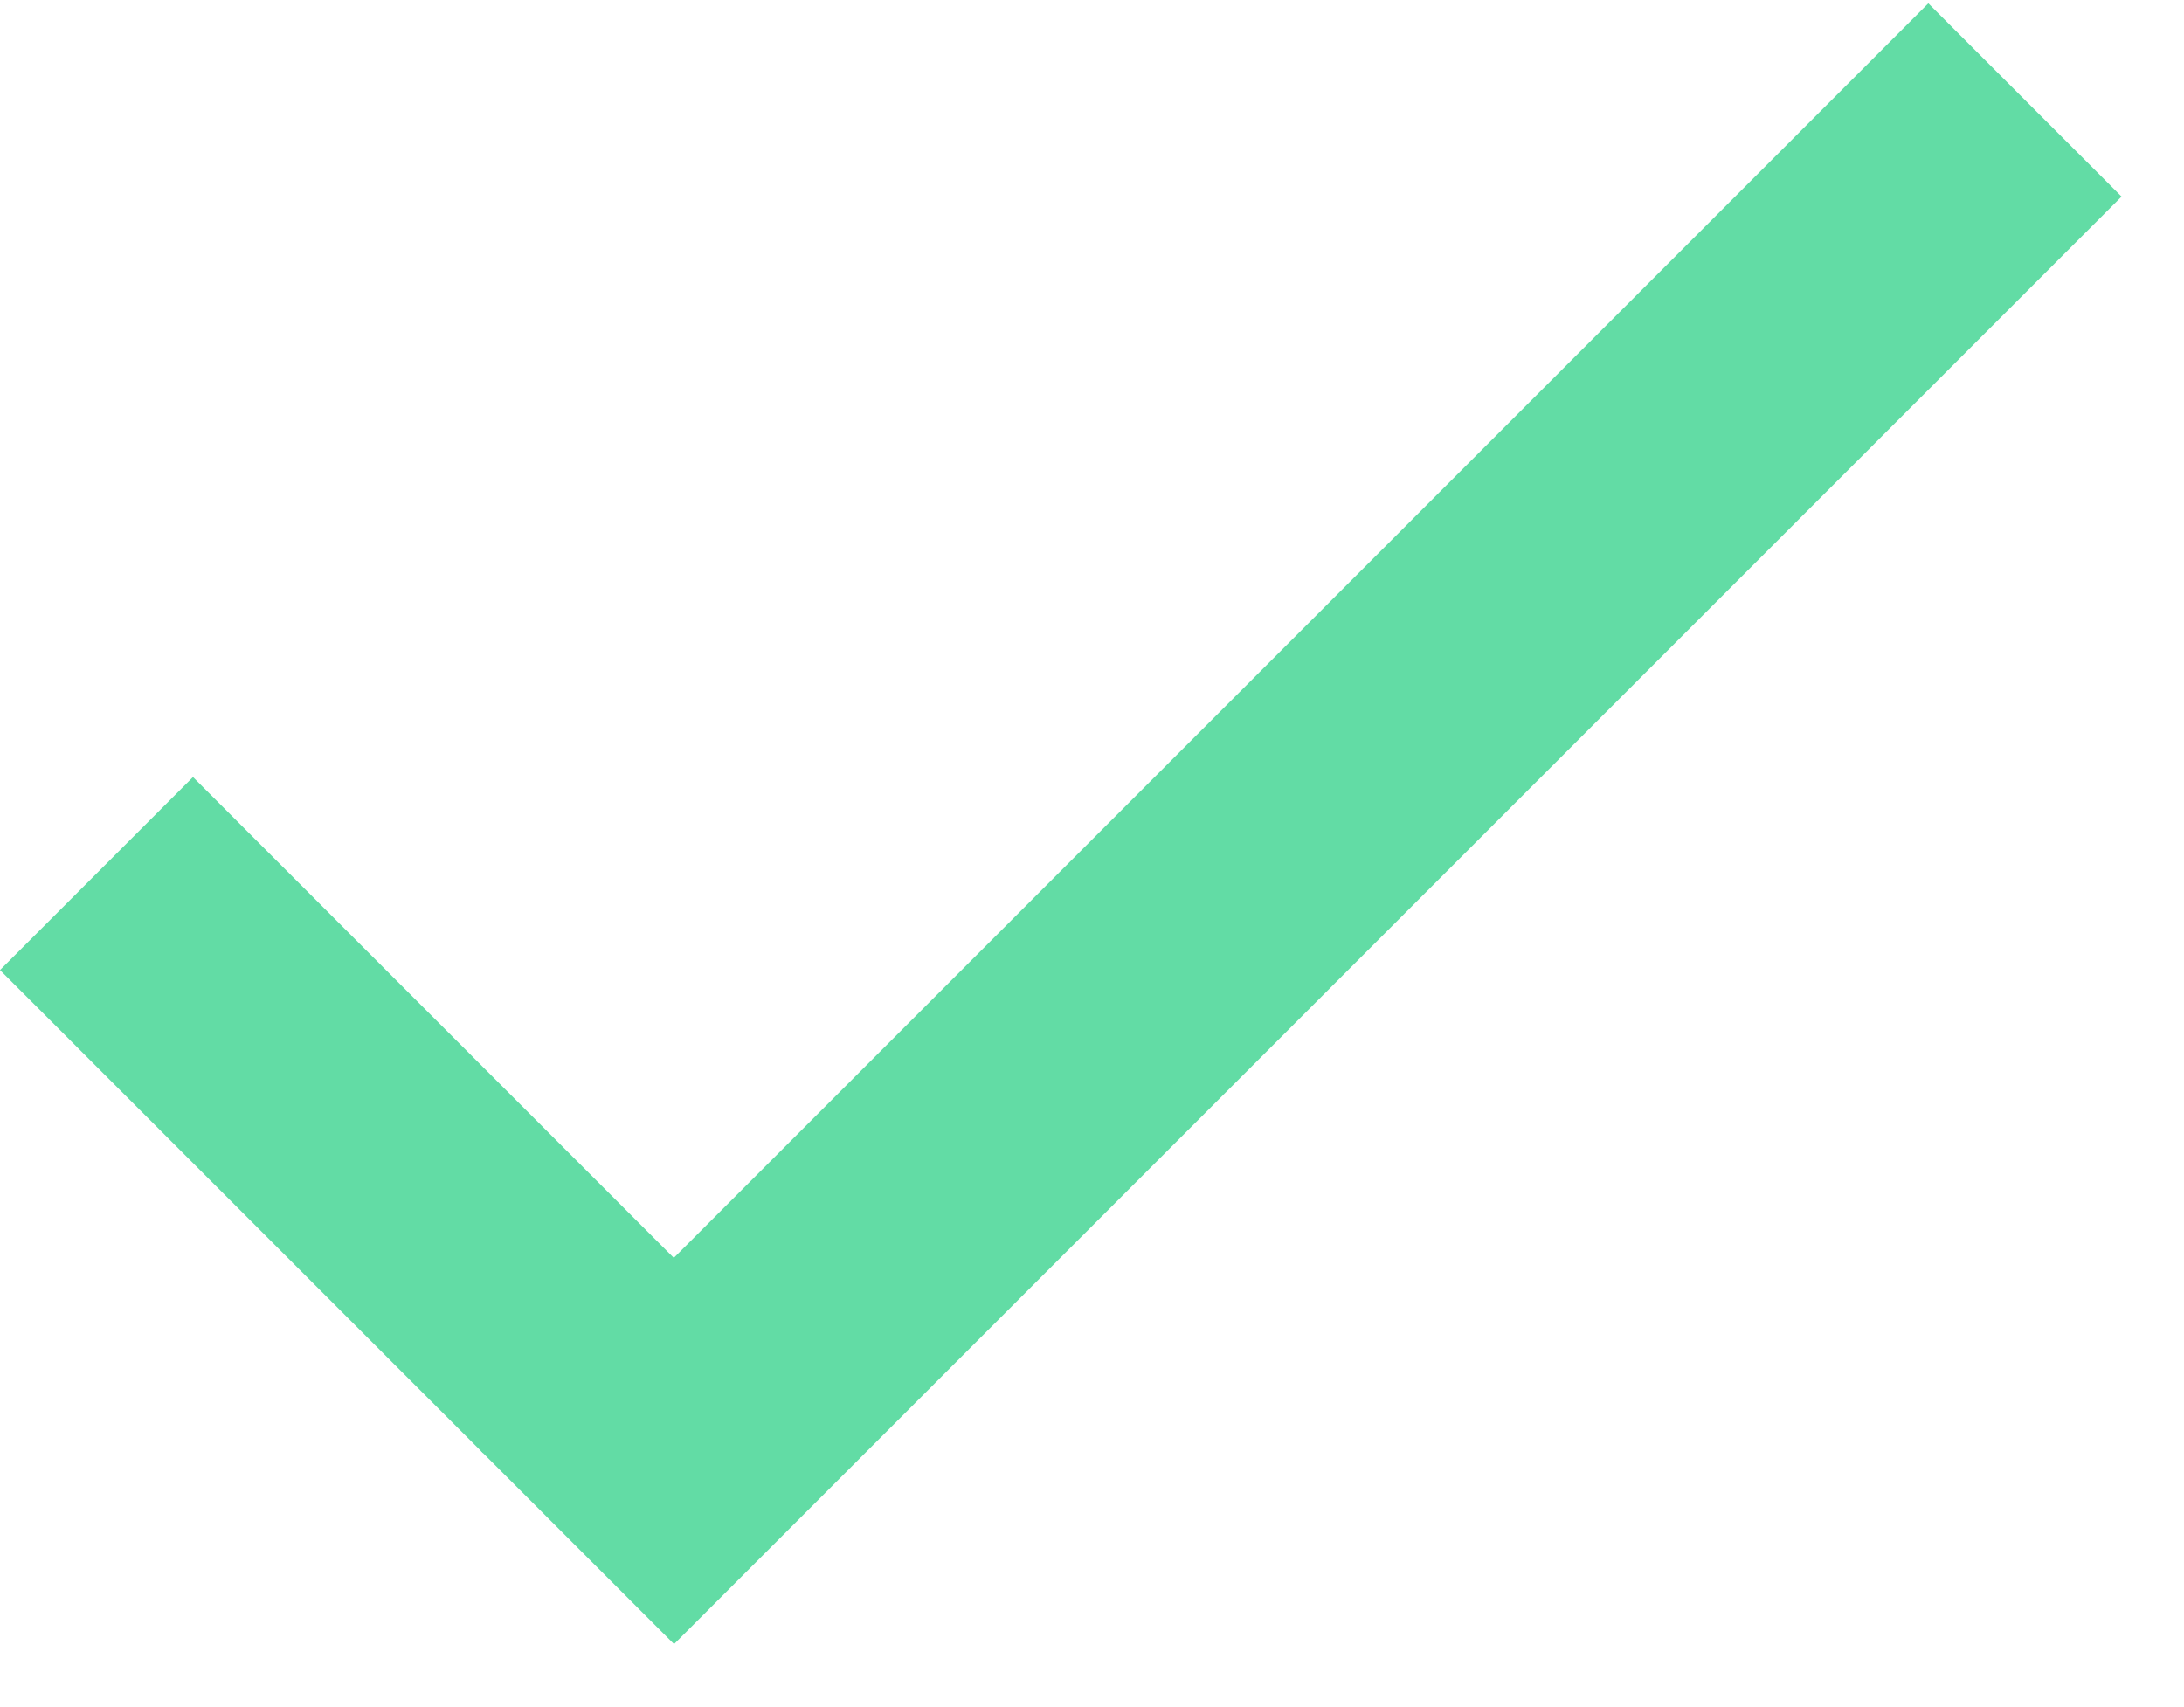
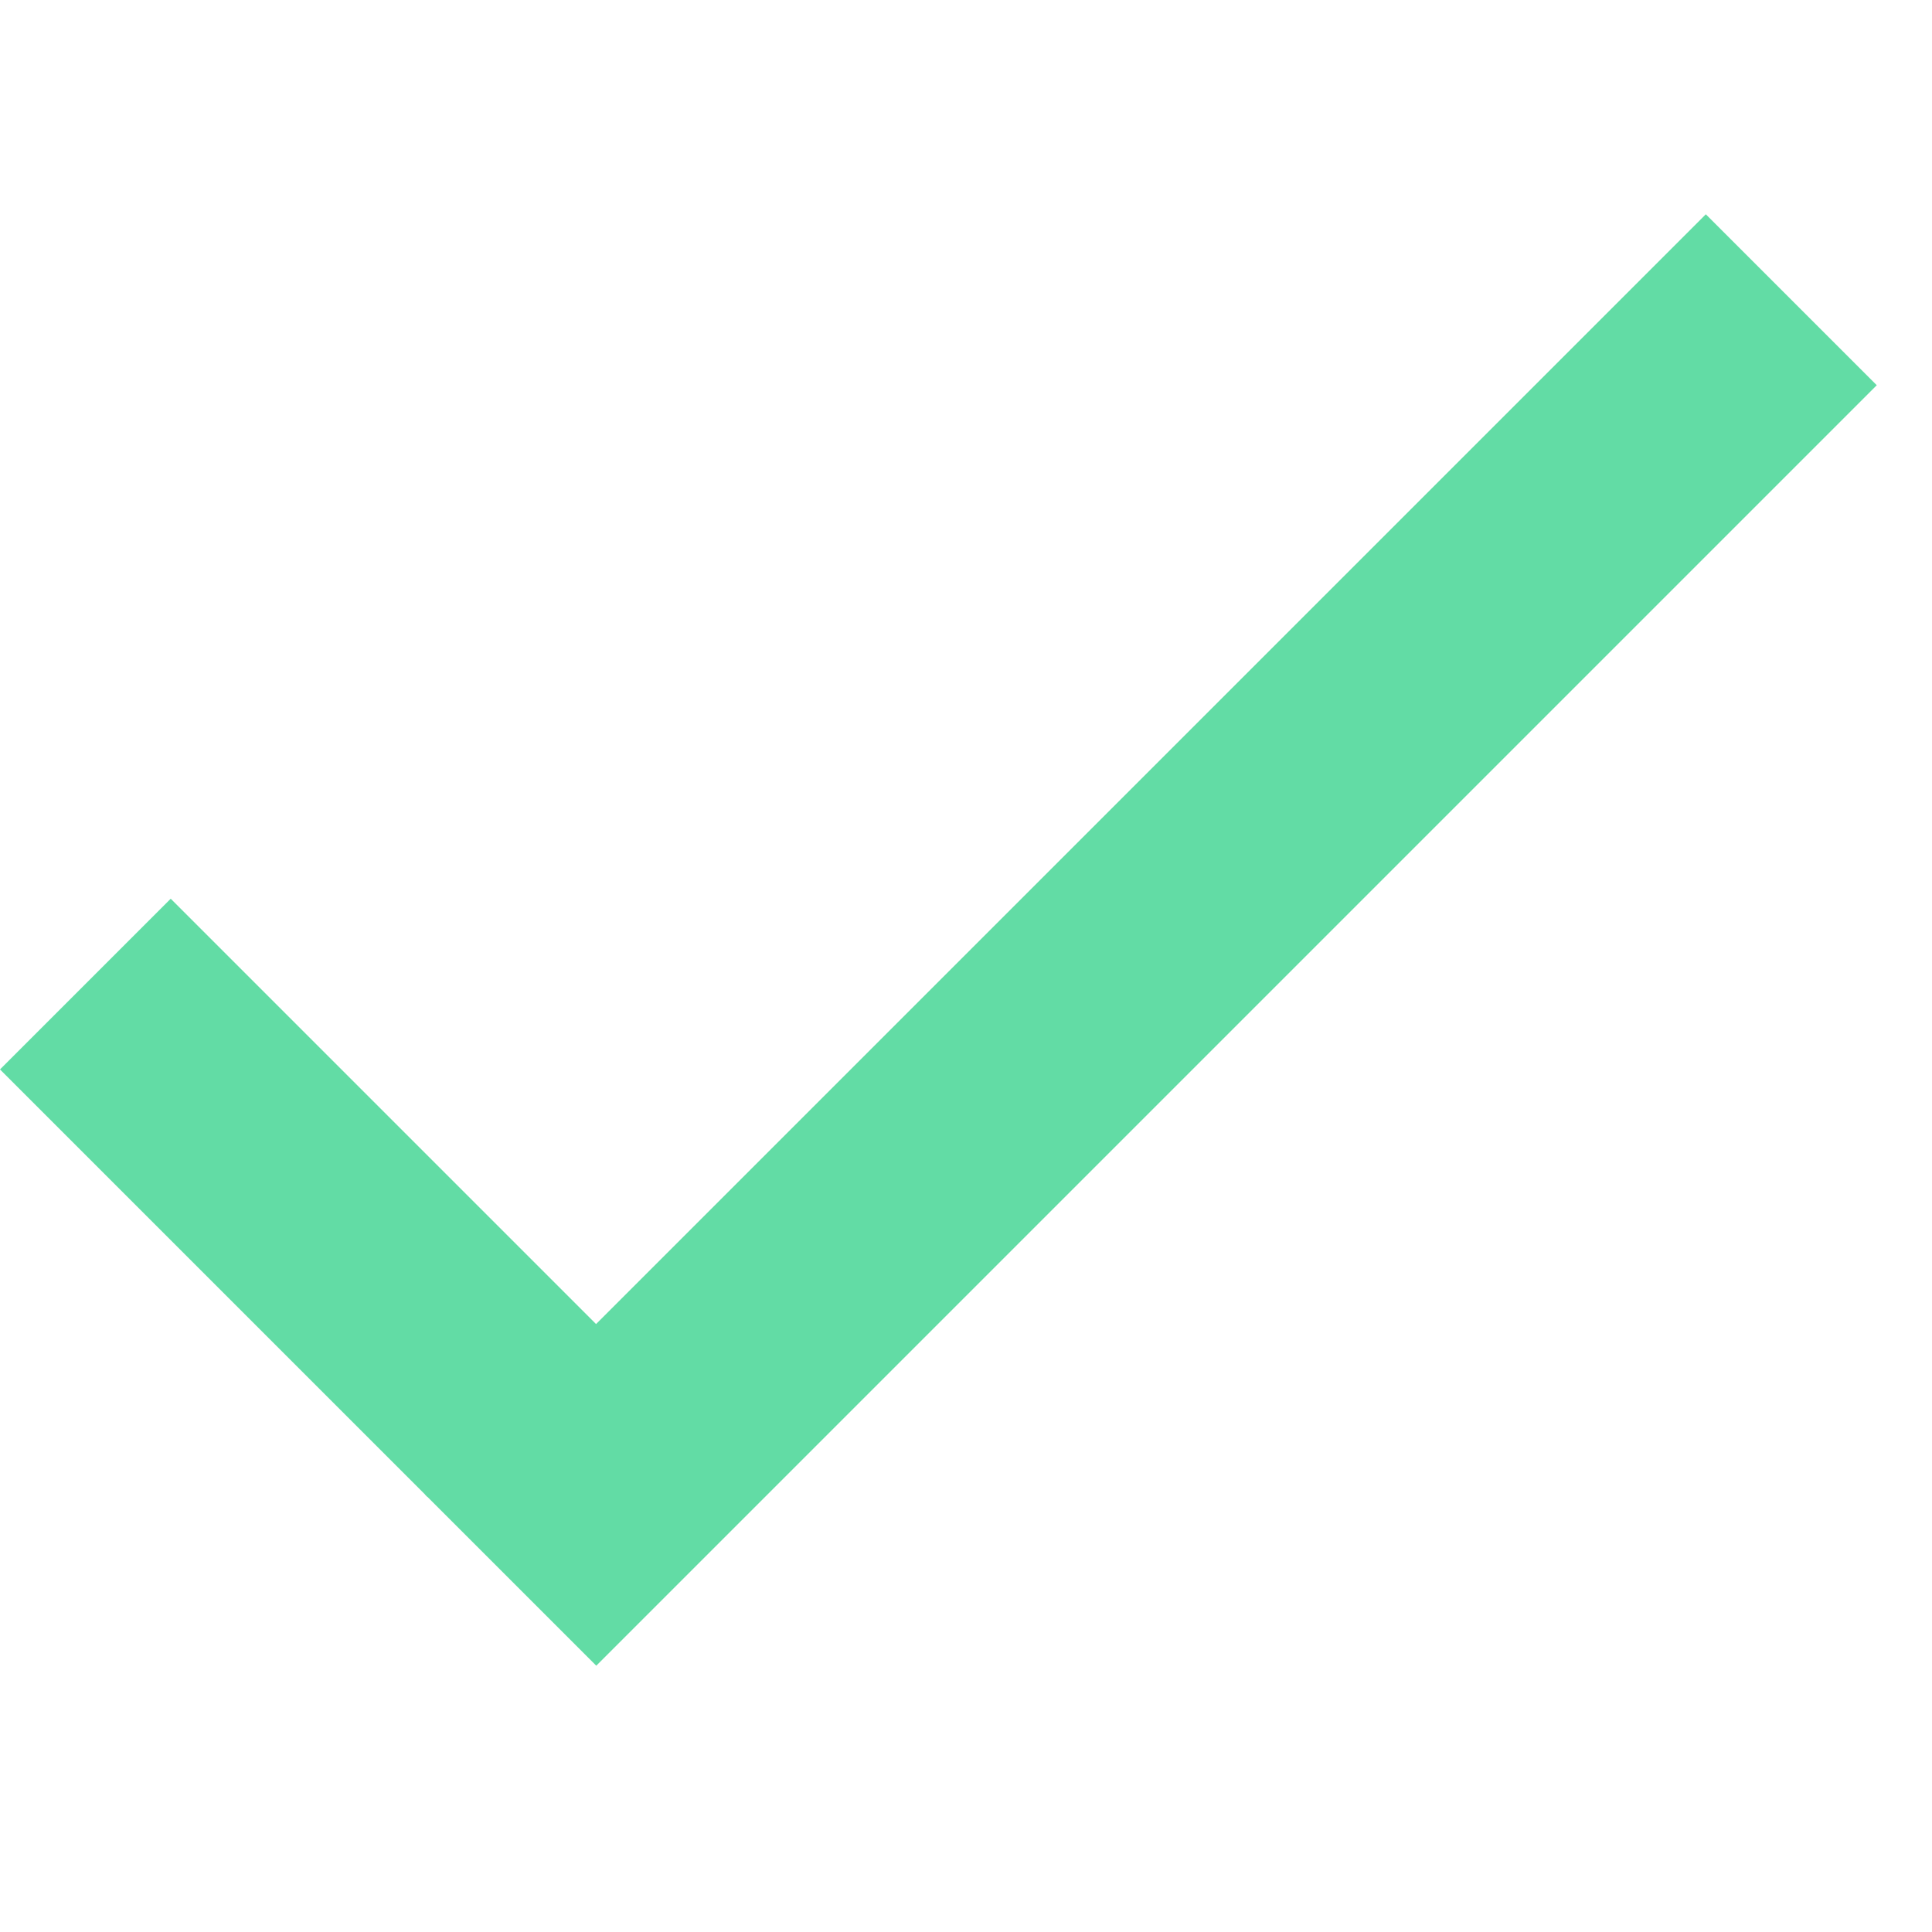
- <svg xmlns="http://www.w3.org/2000/svg" width="32px" height="25px" viewBox="0 0 32 25" version="1.1">
+ <svg xmlns="http://www.w3.org/2000/svg" width="18px" height="18px" viewBox="0 0 32 25" version="1.1">
  <defs />
  <g id="Symbols" stroke="none" stroke-width="1" fill="none" fill-rule="evenodd">
    <g id="check" transform="translate(0, -7)" fill="#62DCA5">
      <g id="Group" transform="translate(15.55635, 15.55635) rotate(-45) translate(-15.55635, -15.55635) translate(0.556349, 8.556349)">
        <rect id="Rectangle-3" x="-6.57252031e-14" y="9.963" width="29.994" height="4.004" />
        <rect id="Rectangle-3" x="-2.04281037e-14" y="0" width="3.999" height="10.009" />
      </g>
    </g>
  </g>
</svg>
